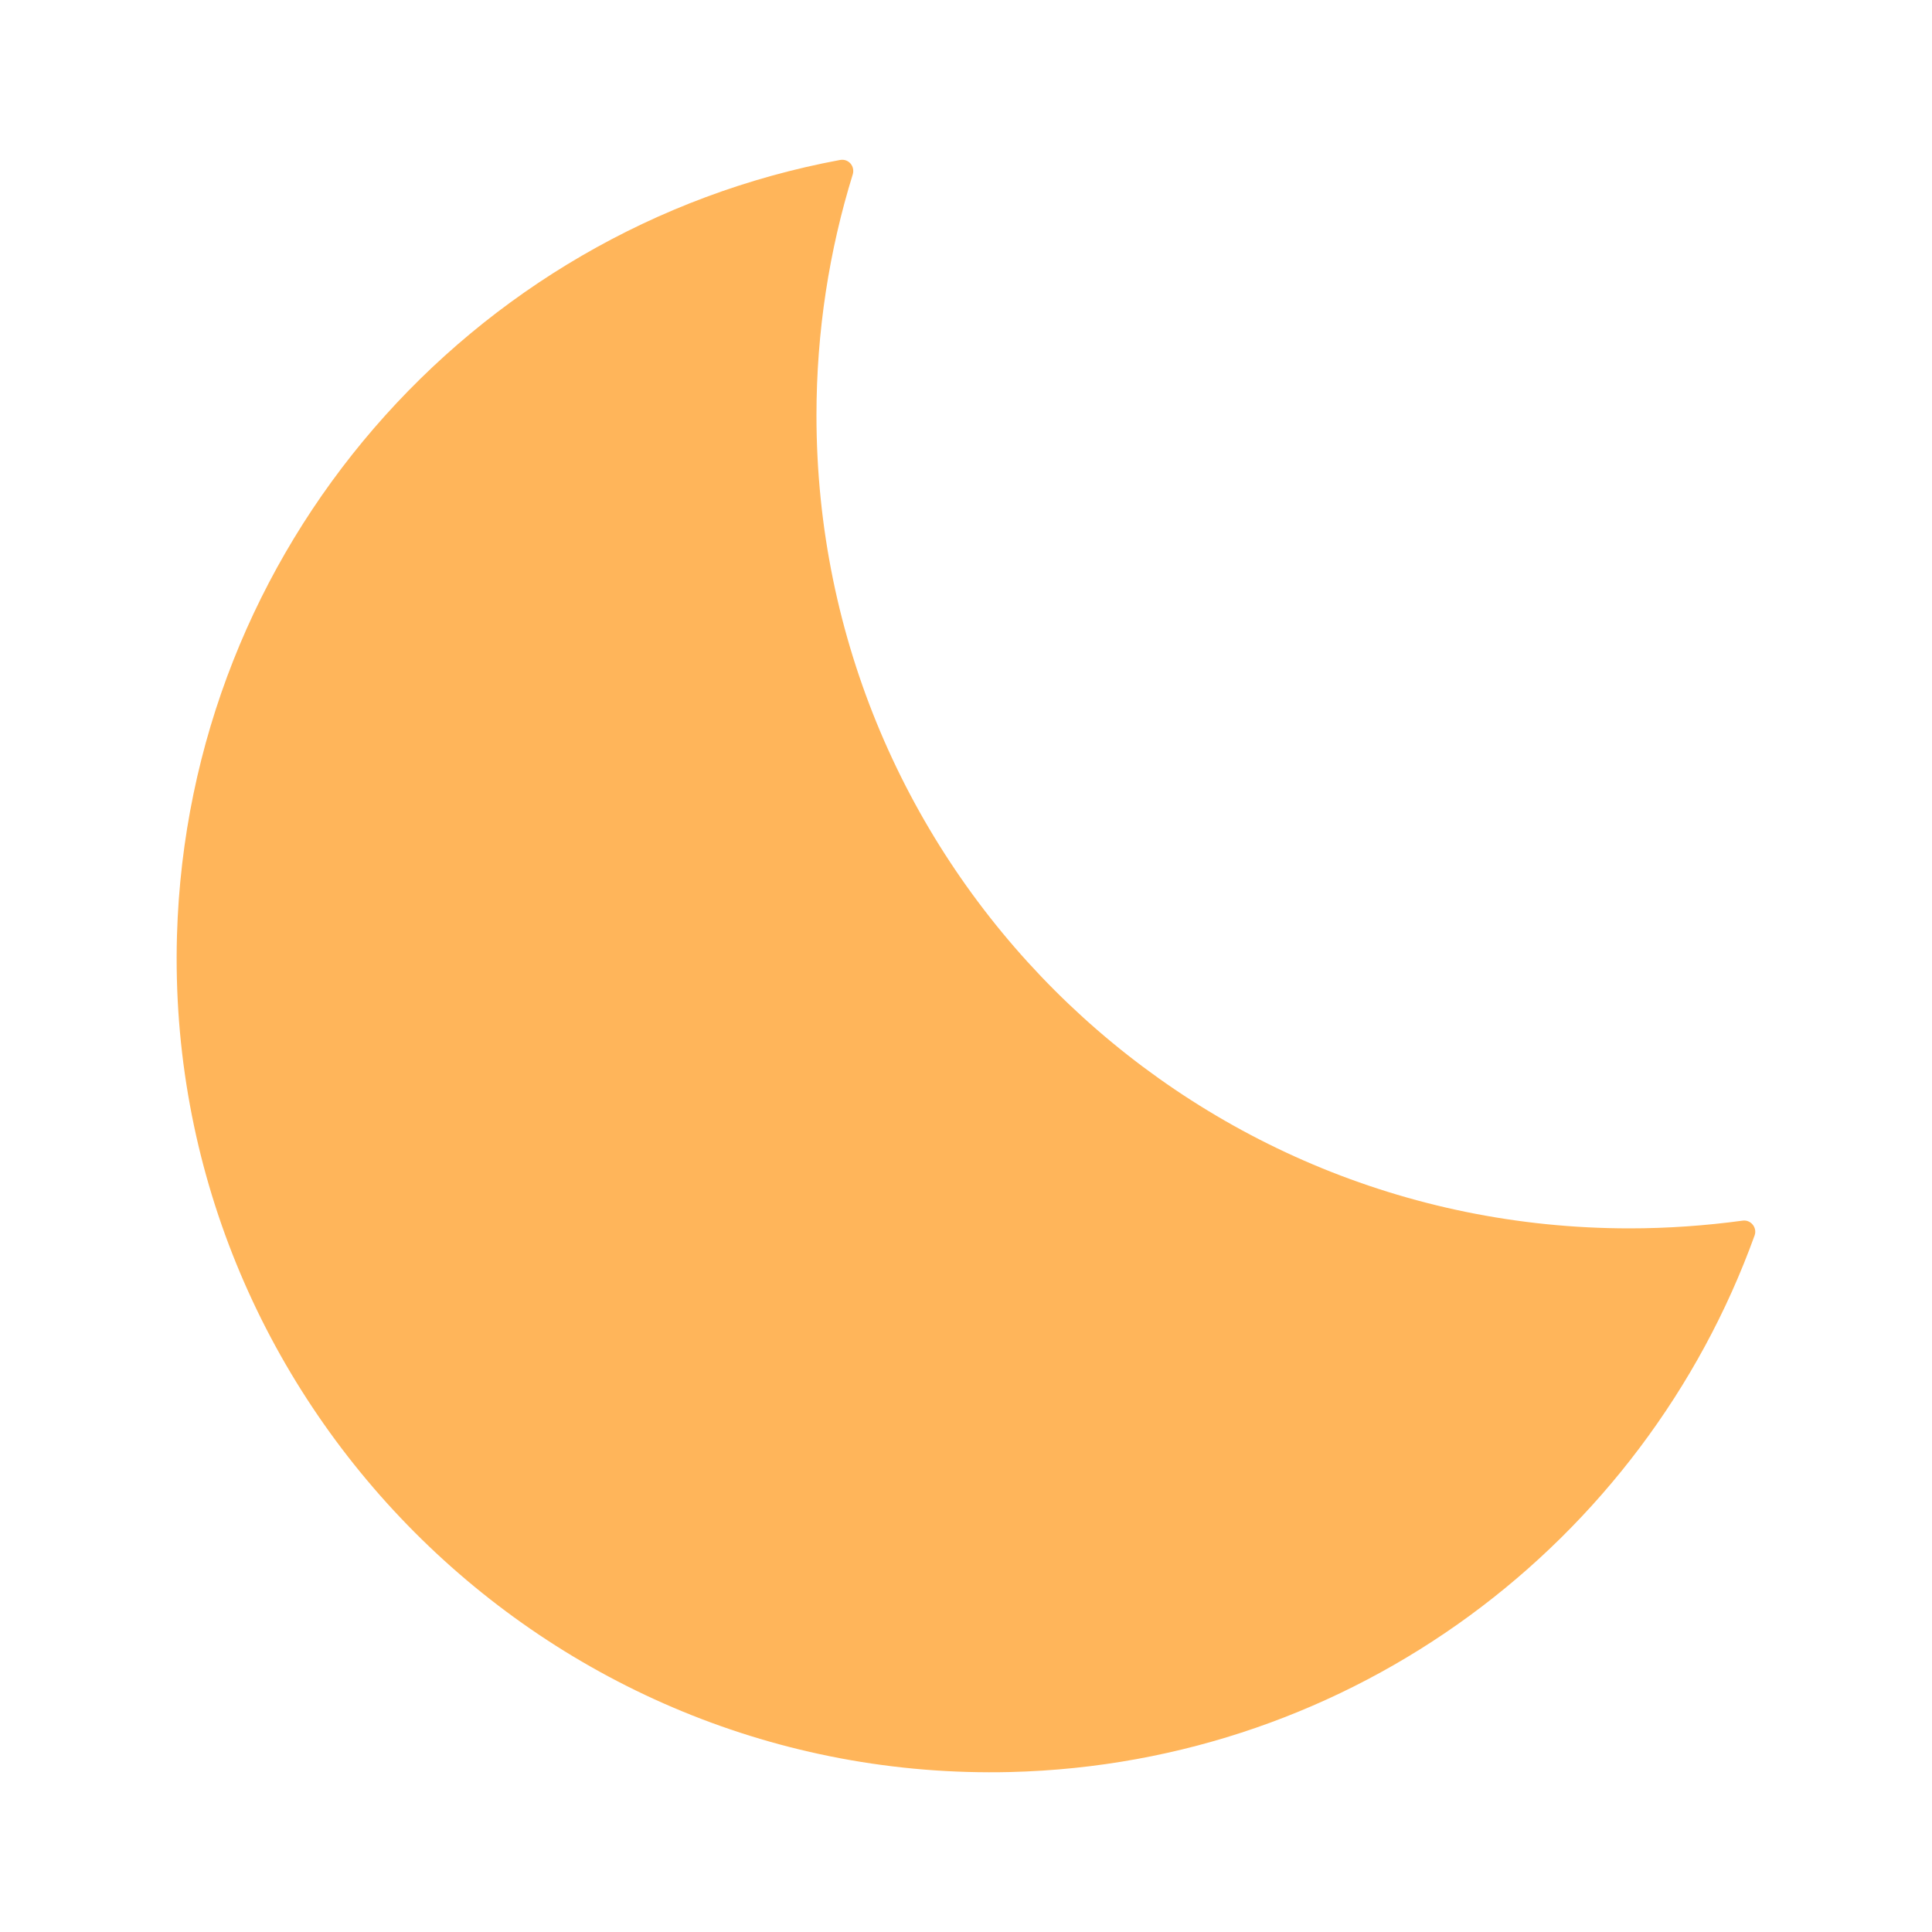
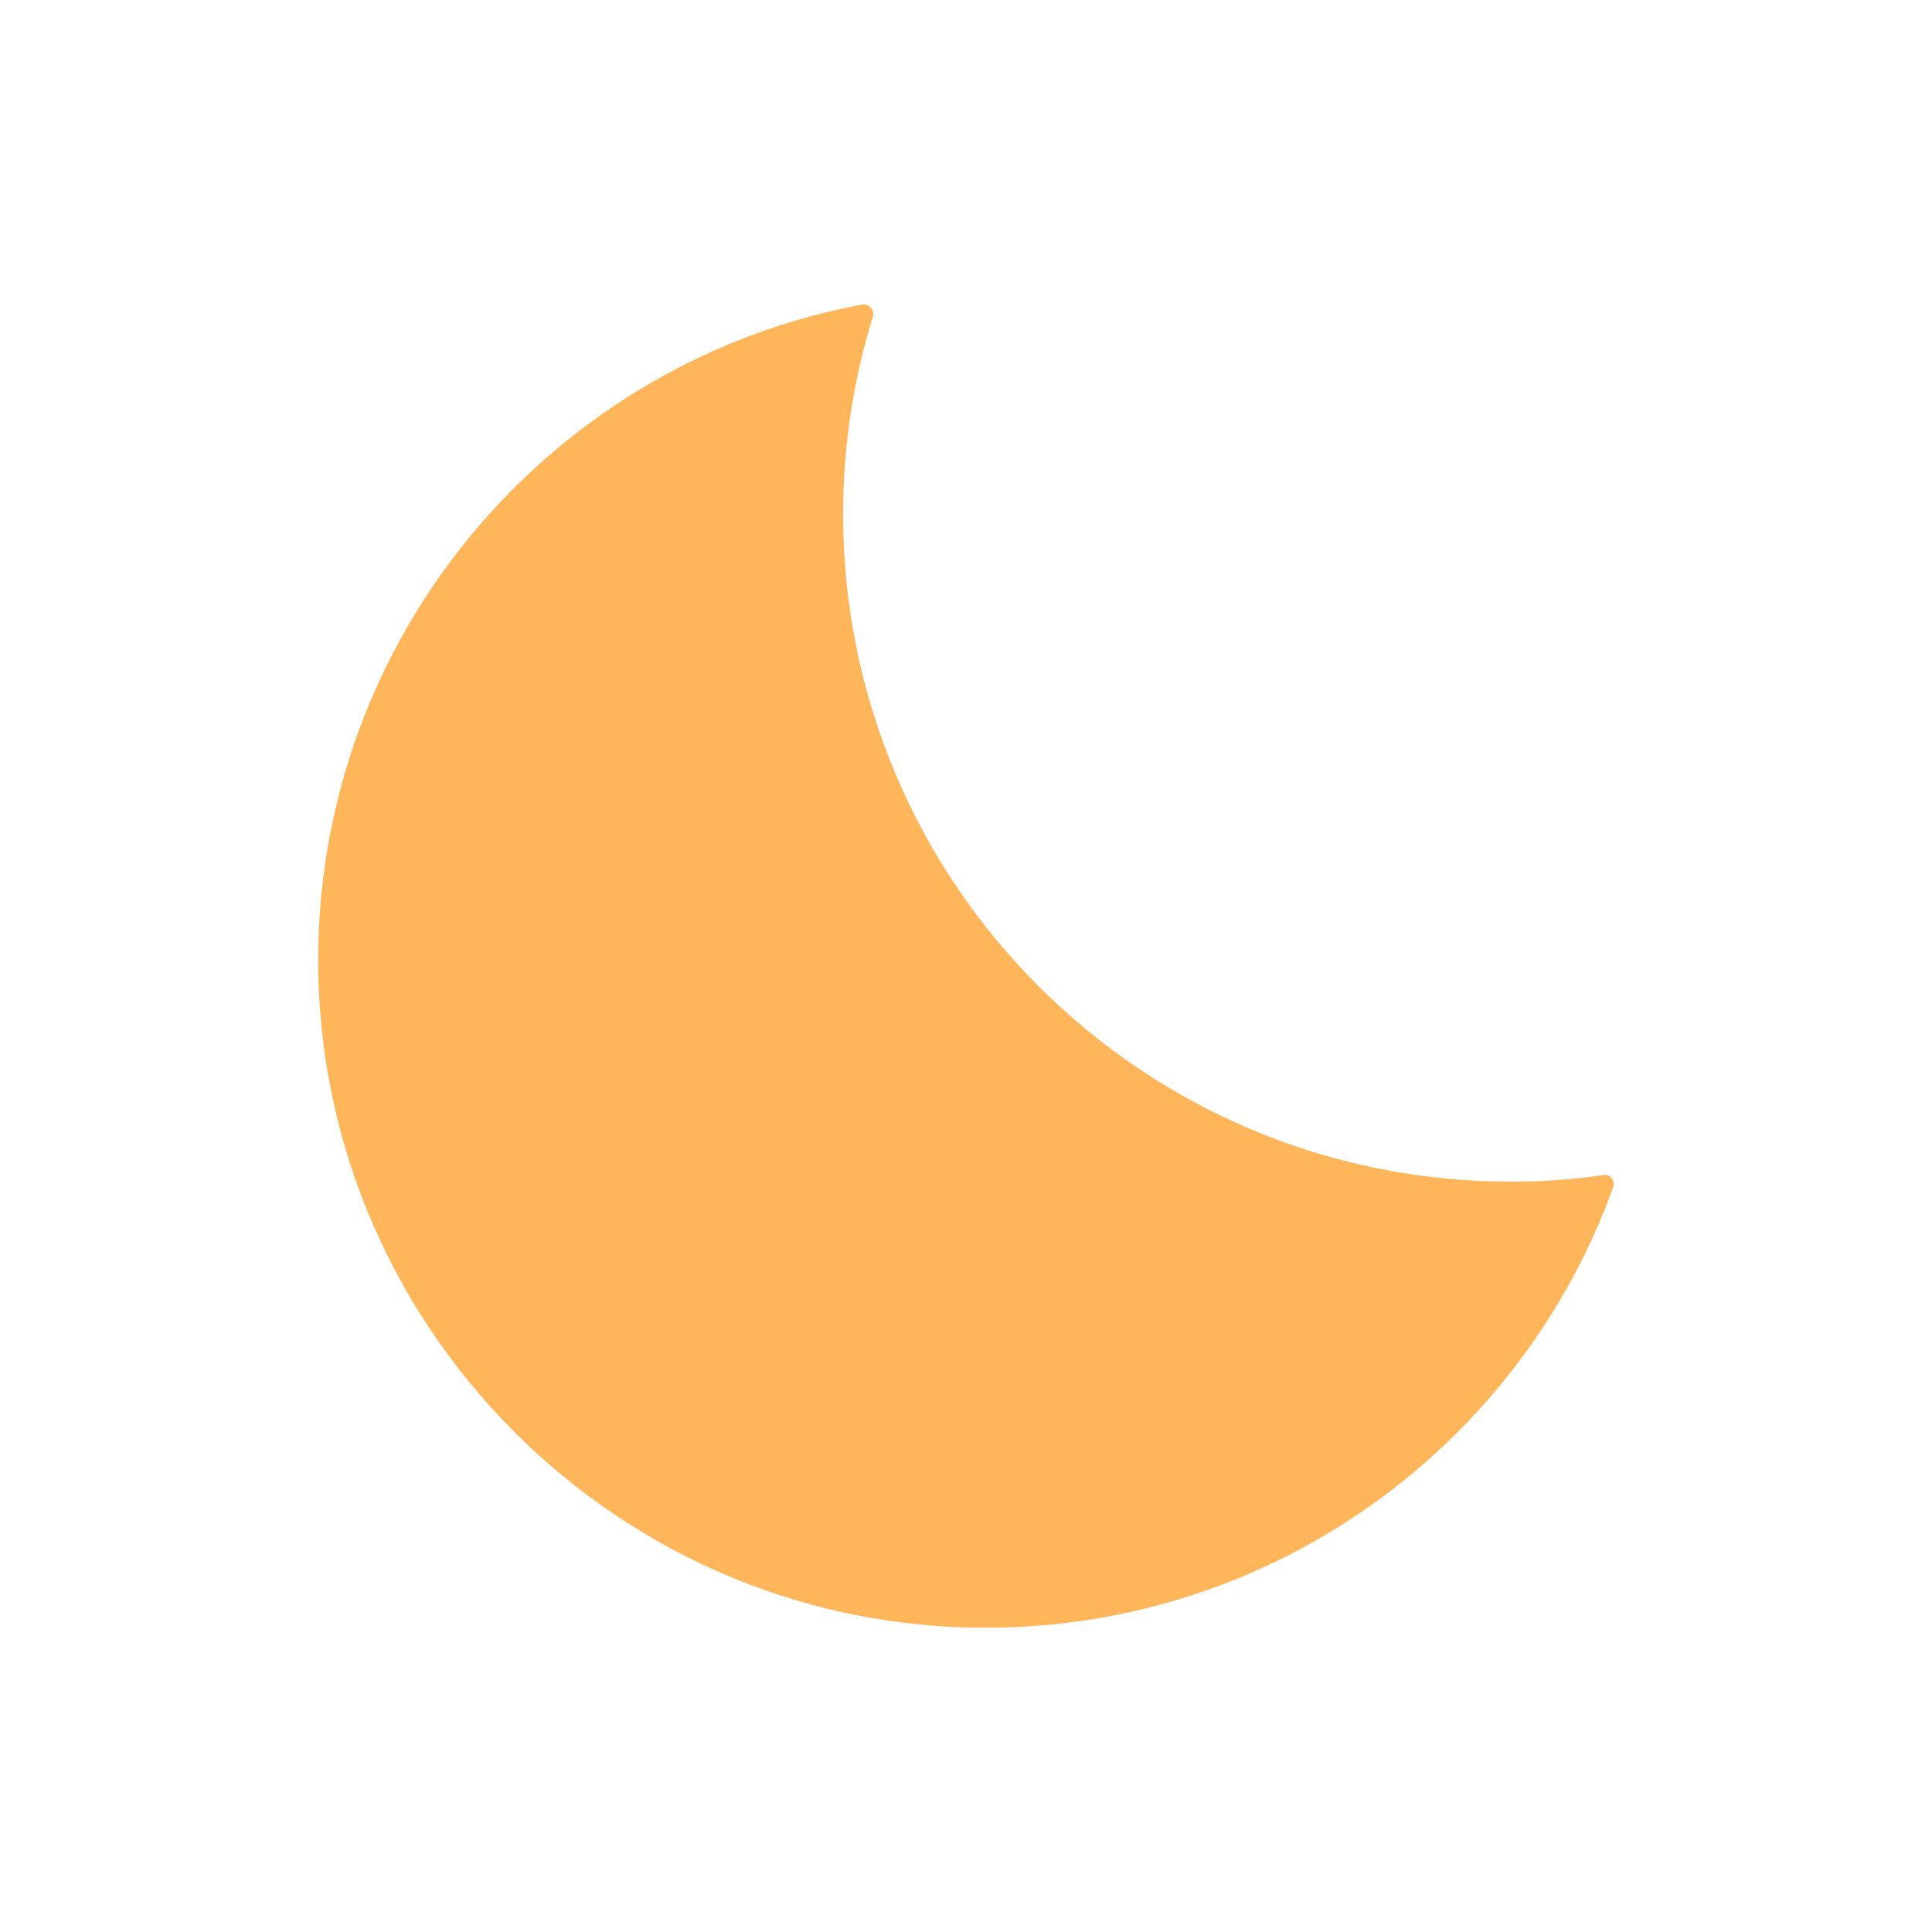
- <svg xmlns="http://www.w3.org/2000/svg" version="1.1" x="0px" y="0px" viewBox="0 0 500 500" style="enable-background:new 0 0 500 500;" xml:space="preserve">
-   <style type="text/css">
- 	.st0{fill-rule:evenodd;clip-rule:evenodd;fill:#FFB55A;}
- </style>
-   <path class="st0" d="M421.7,317.9c-116.2,0-210.4-94.2-210.4-210.4c0-21.7,3.3-42.7,9.4-62.4c0.6-2.1-1.1-4.1-3.3-3.7  C121.6,59.2,48.7,141.9,45.8,242.1c-3.4,120.2,95.4,219.4,215.7,216.5c88.8-2.2,163.9-59.4,192.6-138.9c0.7-2-1-4.1-3.1-3.8  C441.4,317.2,431.6,317.9,421.7,317.9z" />
+ <svg xmlns="http://www.w3.org/2000/svg" version="1.1" x="0px" y="0px" viewBox="0 0 500 500" enable-background="new 0 0 500 500" xml:space="preserve">
+   <path fill-rule="evenodd" clip-rule="evenodd" fill="#FFB55A" d="M390.9,305.8c-95.4,0-172.7-77.3-172.7-172.7  c0-17.9,2.7-35,7.7-51.2c0.5-1.6-0.9-3.3-2.7-3.1C144.6,93.4,84.8,161.2,82.4,243.6c-2.7,98.6,78.2,180.1,177,177.6  c72.9-1.8,134.6-48.7,158.1-114c0.5-1.6-0.7-3.5-2.6-3.1C407.2,305.3,399.1,305.8,390.9,305.8z" />
</svg>
